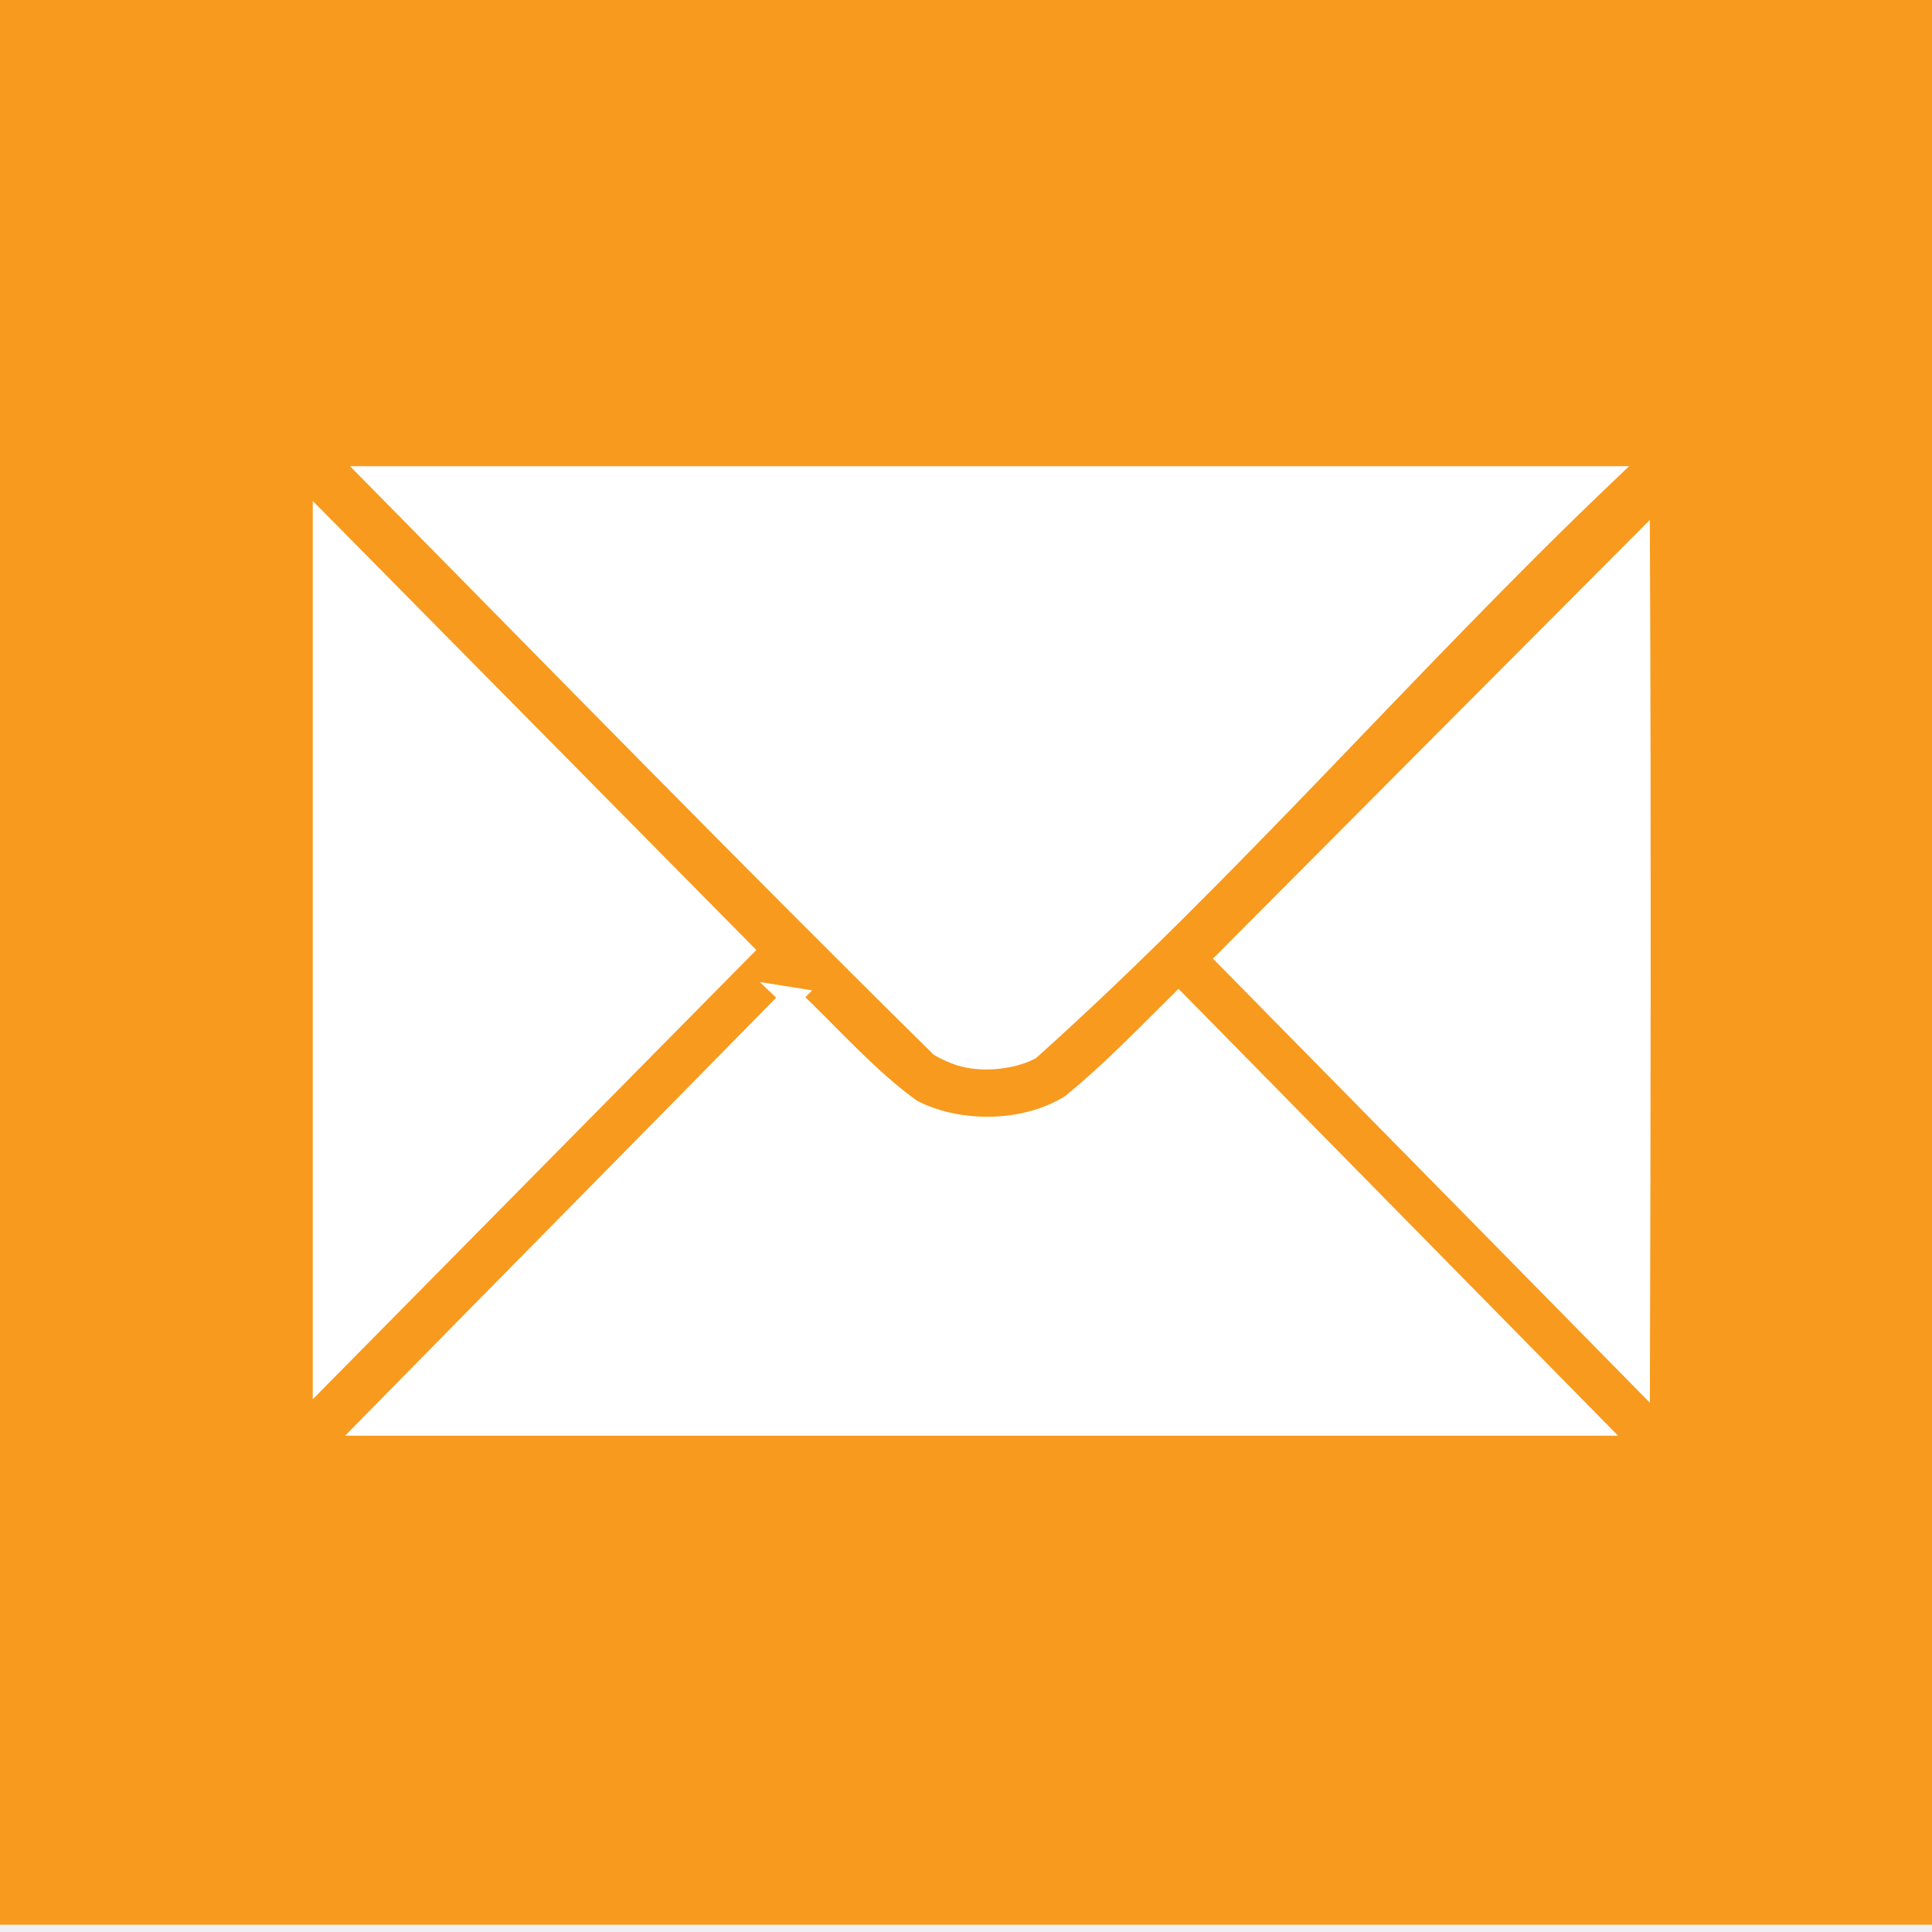
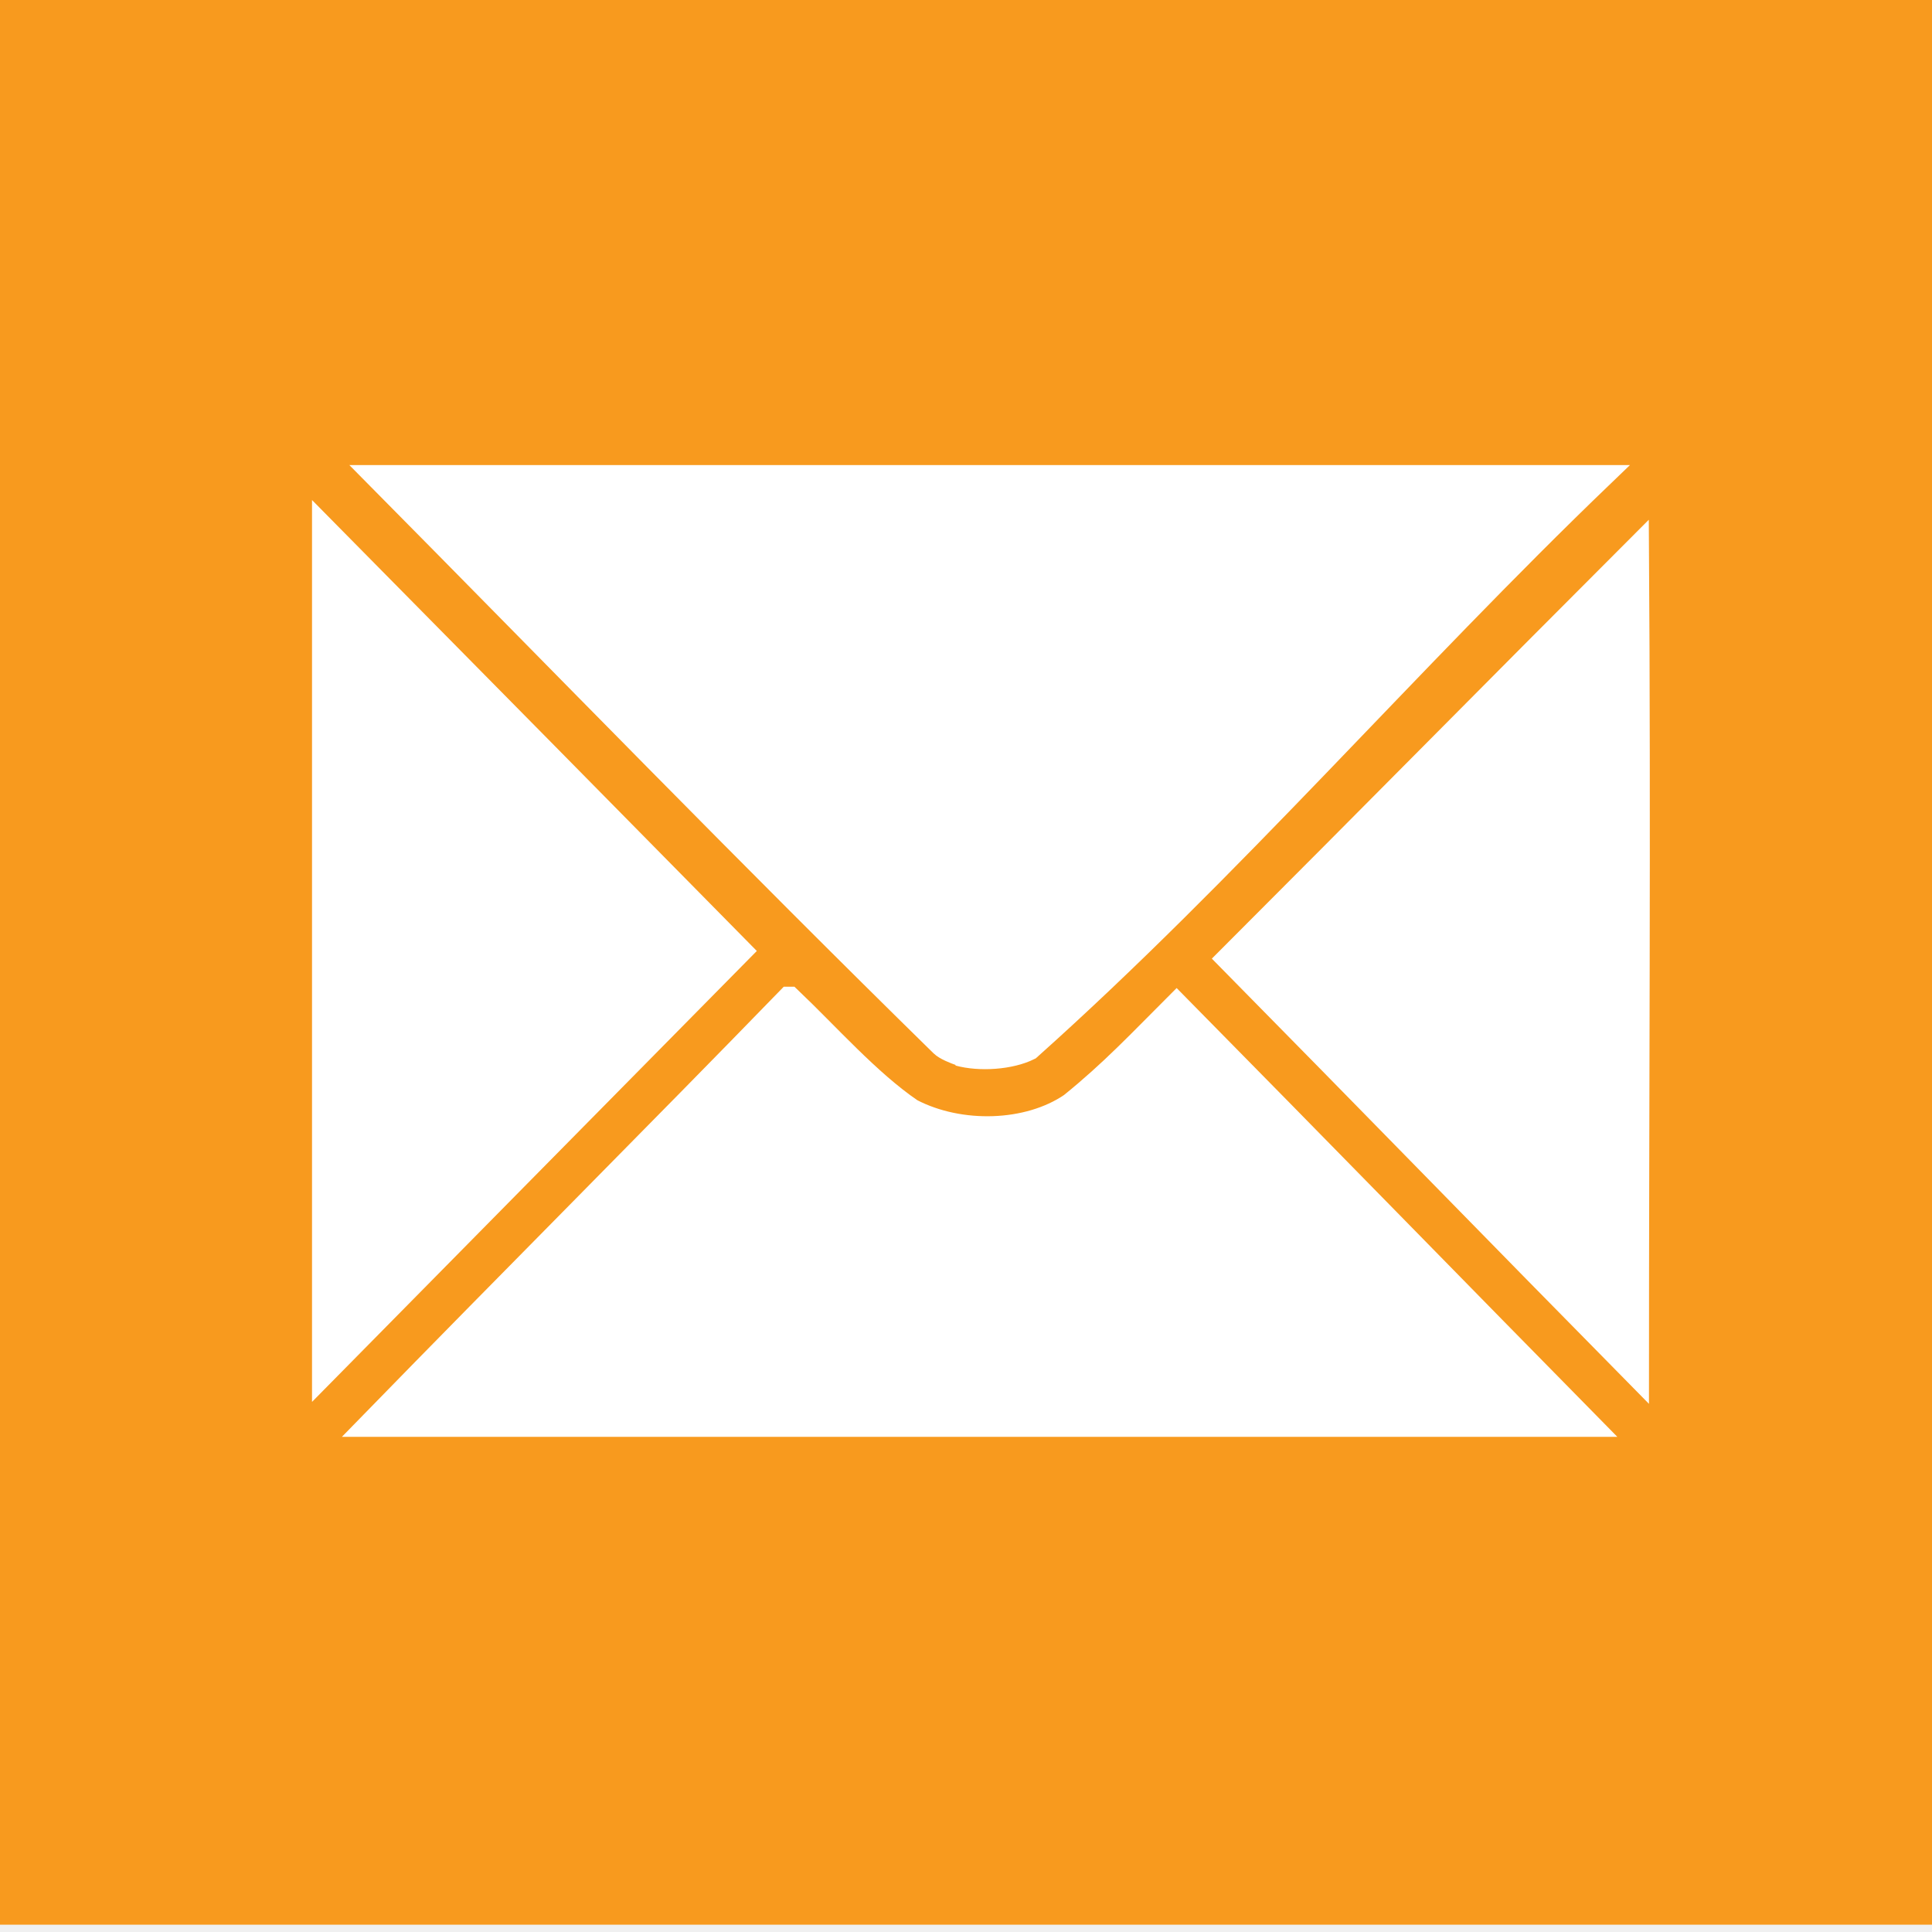
<svg xmlns="http://www.w3.org/2000/svg" version="1.1" viewBox="0 0 100 100">
  <g transform="translate(1.1640863e-5,-952.3786)">
-     <path fill="#f89a1e" d="m-0,1052,100,0,0-100-100,0,0,100z" />
-     <path fill="#FFF" d="m49.65,1007c-0.325-0.111-0.772-0.314-0.994-0.451-9.884-9.747-19.83-19.94-29.27-29.51h63.61c-10.11,9.651-19.29,20.35-29.68,29.67-1.011,0.523-2.604,0.649-3.656,0.29z" stroke="#FFF" stroke-width="1.062" />
-     <path d="m16.72,979.6c7.662,7.75,15.54,15.74,21.68,21.95-7.695,7.797-14.29,14.48-21.68,21.96v-43.91z" stroke="#FFF" stroke-width="1.062" fill="#FFF" />
-     <path fill="#FFF" d="m40.93,1004c2.039,1.94,4.091,4.28,6.278,5.819,2.497,1.289,5.977,1.171,8.241-0.28,2.124-1.748,3.521-3.223,5.547-5.228,7.218,7.336,15.11,15.36,21.49,21.85h-63.36c7.713-7.852,15.09-15.31,21.81-22.16z" stroke="#FFF" stroke-width="1.062" />
-     <path fill="#FFF" d="m63.53,1002c7.112-7.143,14.22-14.29,21.34-21.43,0.061,14.47,0.04,28.72,0,43.12-7.112-7.231-14.22-14.46-21.34-21.69z" stroke="#FFF" stroke-width="1.062" />
+     <path fill="#f89a1e" d="m0 1052 100 0 0-100-100 0 0 100zM49.7 1007 49.7 1007 49.7 1007 49.7 1007" />
+     <path fill="#FFF" d="m49.7 1007c-0.3-0.1-0.8-0.3-1-0.5-9.9-9.7-19.8-19.9-29.3-29.5h63.6c-10.1 9.7-19.3 20.4-29.7 29.7-1 0.5-2.6 0.6-3.7 0.3z" stroke="#FFF" stroke-width="1.1" />
+     <path d="m16.7 979.6c7.7 7.8 15.5 15.7 21.7 22-7.7 7.8-14.3 14.5-21.7 22v-43.9z" stroke="#FFF" stroke-width="1.1" fill="#FFF" />
+     <path fill="#FFF" d="m40.9 1004c2 1.9 4.1 4.3 6.3 5.8 2.5 1.3 6 1.2 8.2-0.3 2.1-1.7 3.5-3.2 5.5-5.2 7.2 7.3 15.1 15.4 21.5 21.9h-63.4c7.7-7.9 15.1-15.3 21.8-22.2z" stroke="#FFF" stroke-width="1.1" />
+     <path fill="#FFF" d="m63.5 1002c7.1-7.1 14.2-14.3 21.3-21.4 0.1 14.5 0 28.7 0 43.1-7.1-7.2-14.2-14.5-21.3-21.7z" stroke="#FFF" stroke-width="1.1" />
  </g>
</svg>
